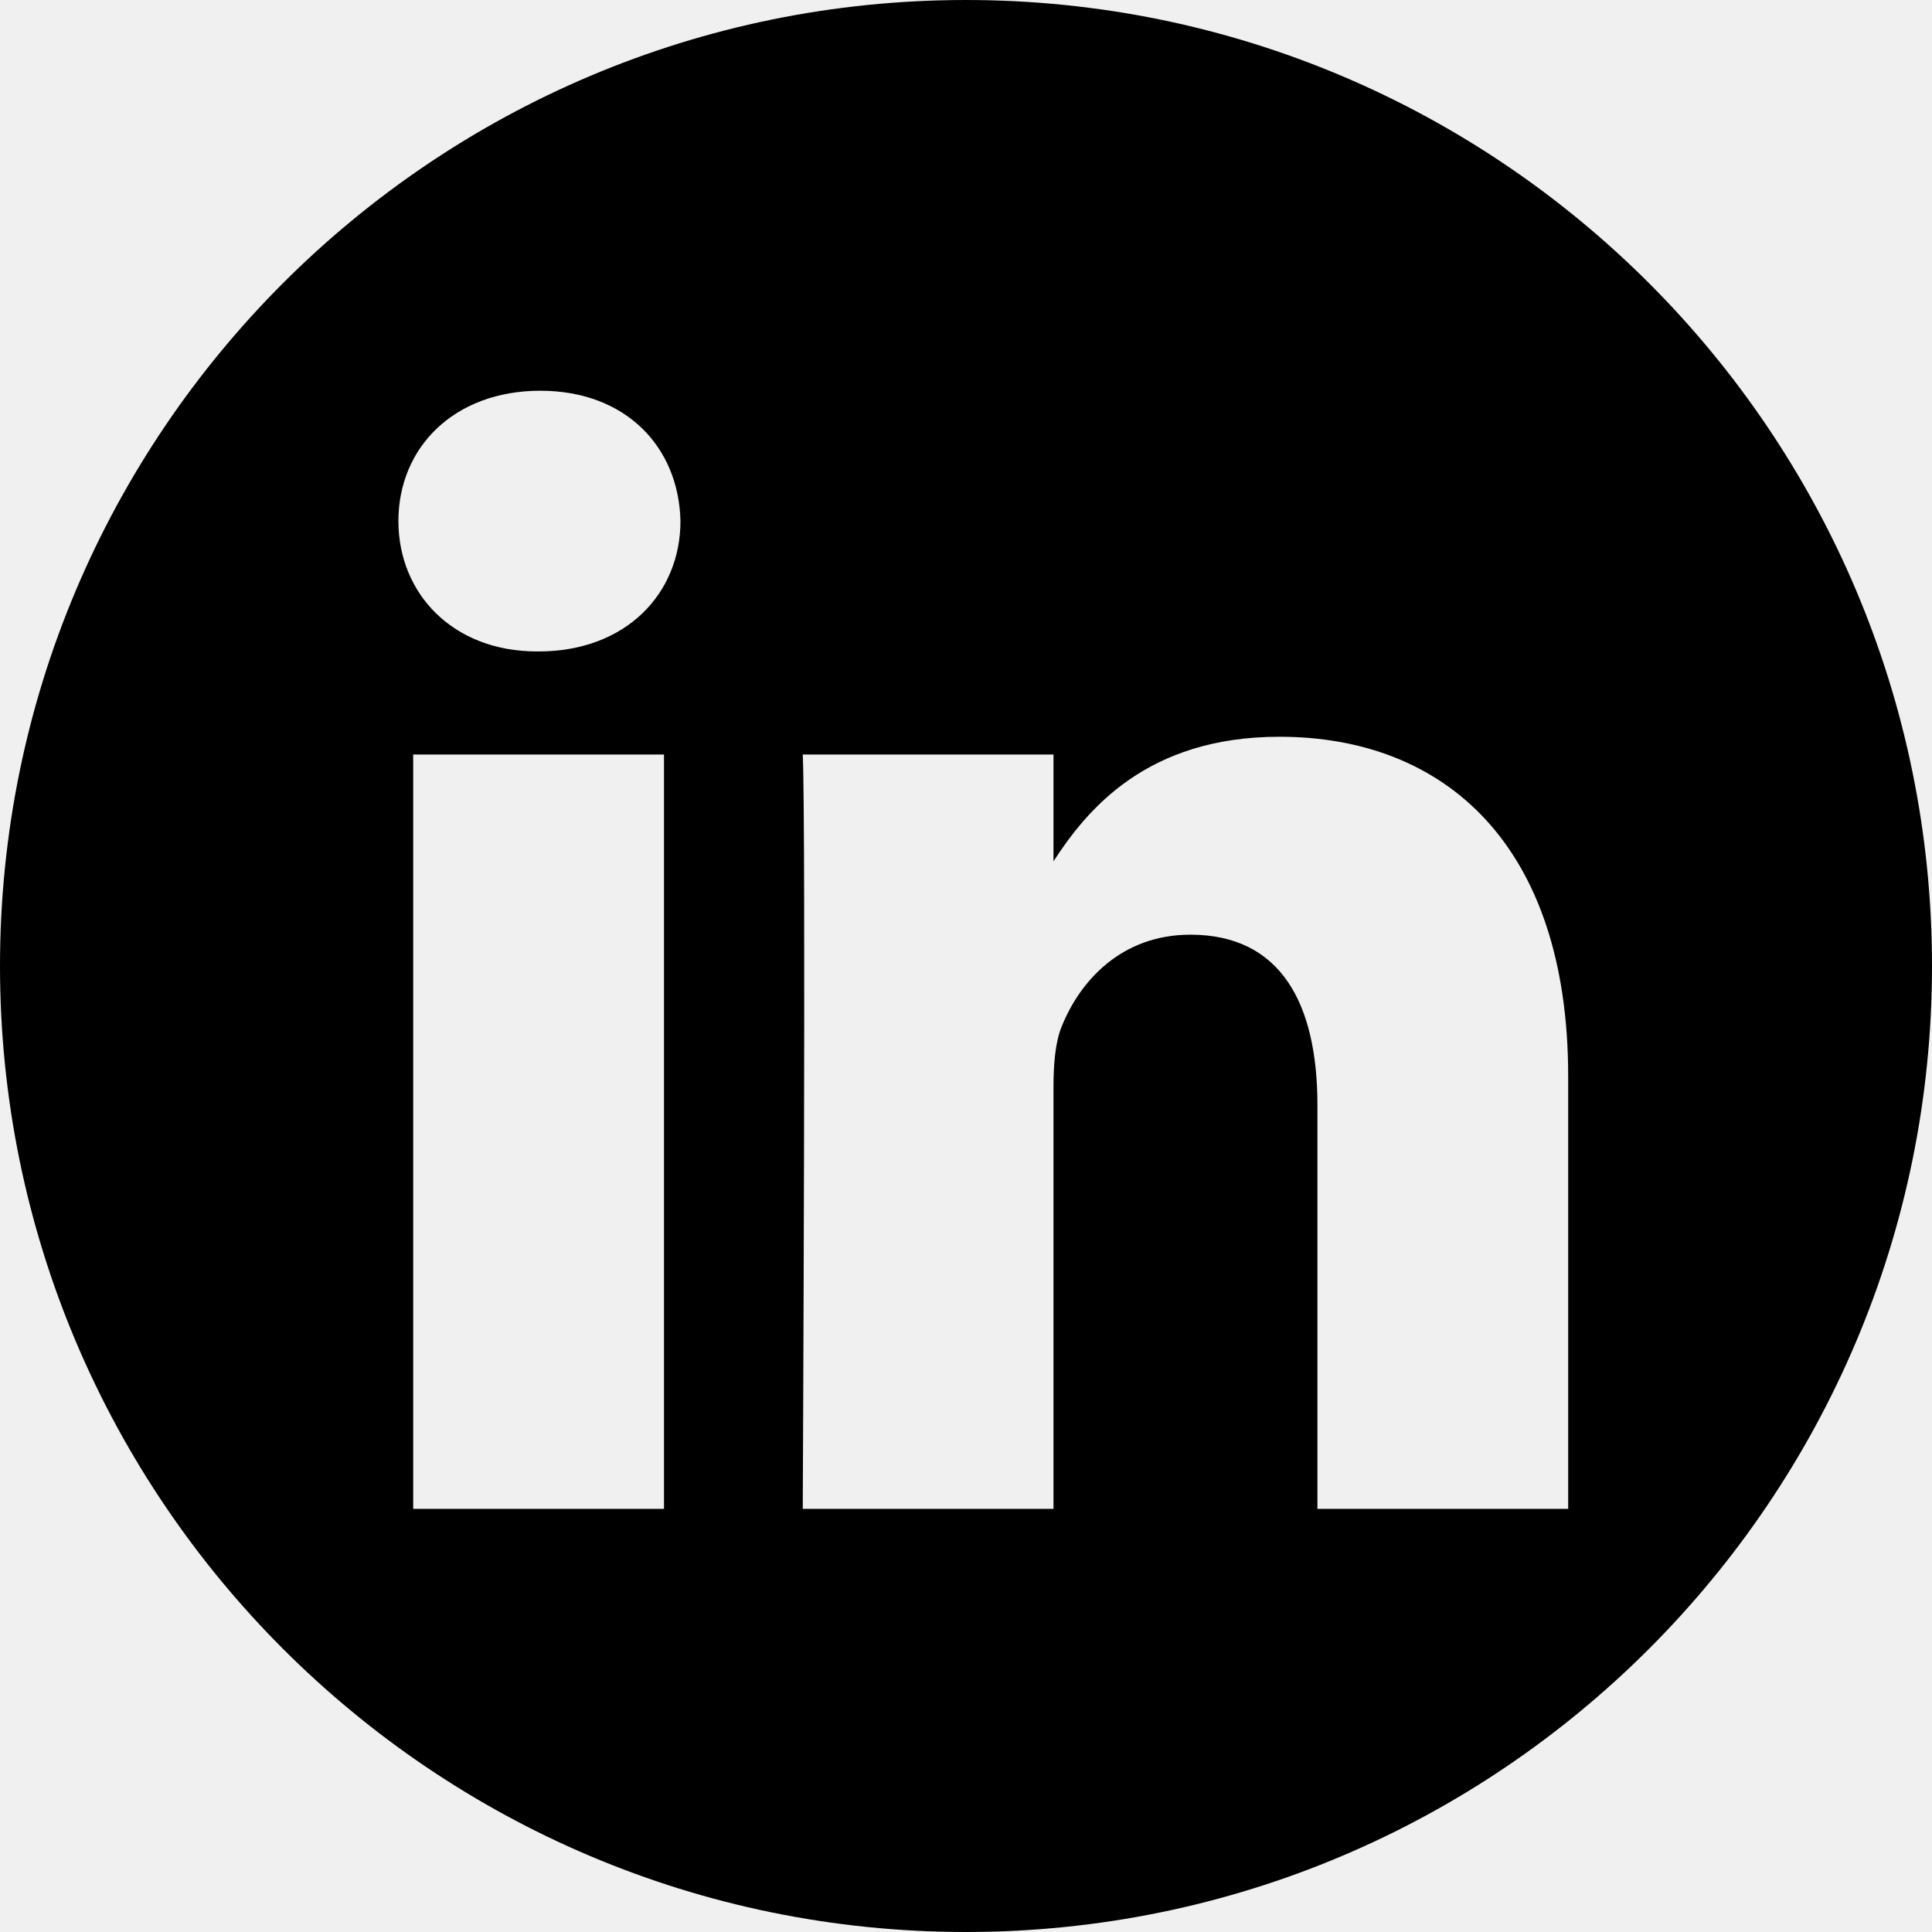
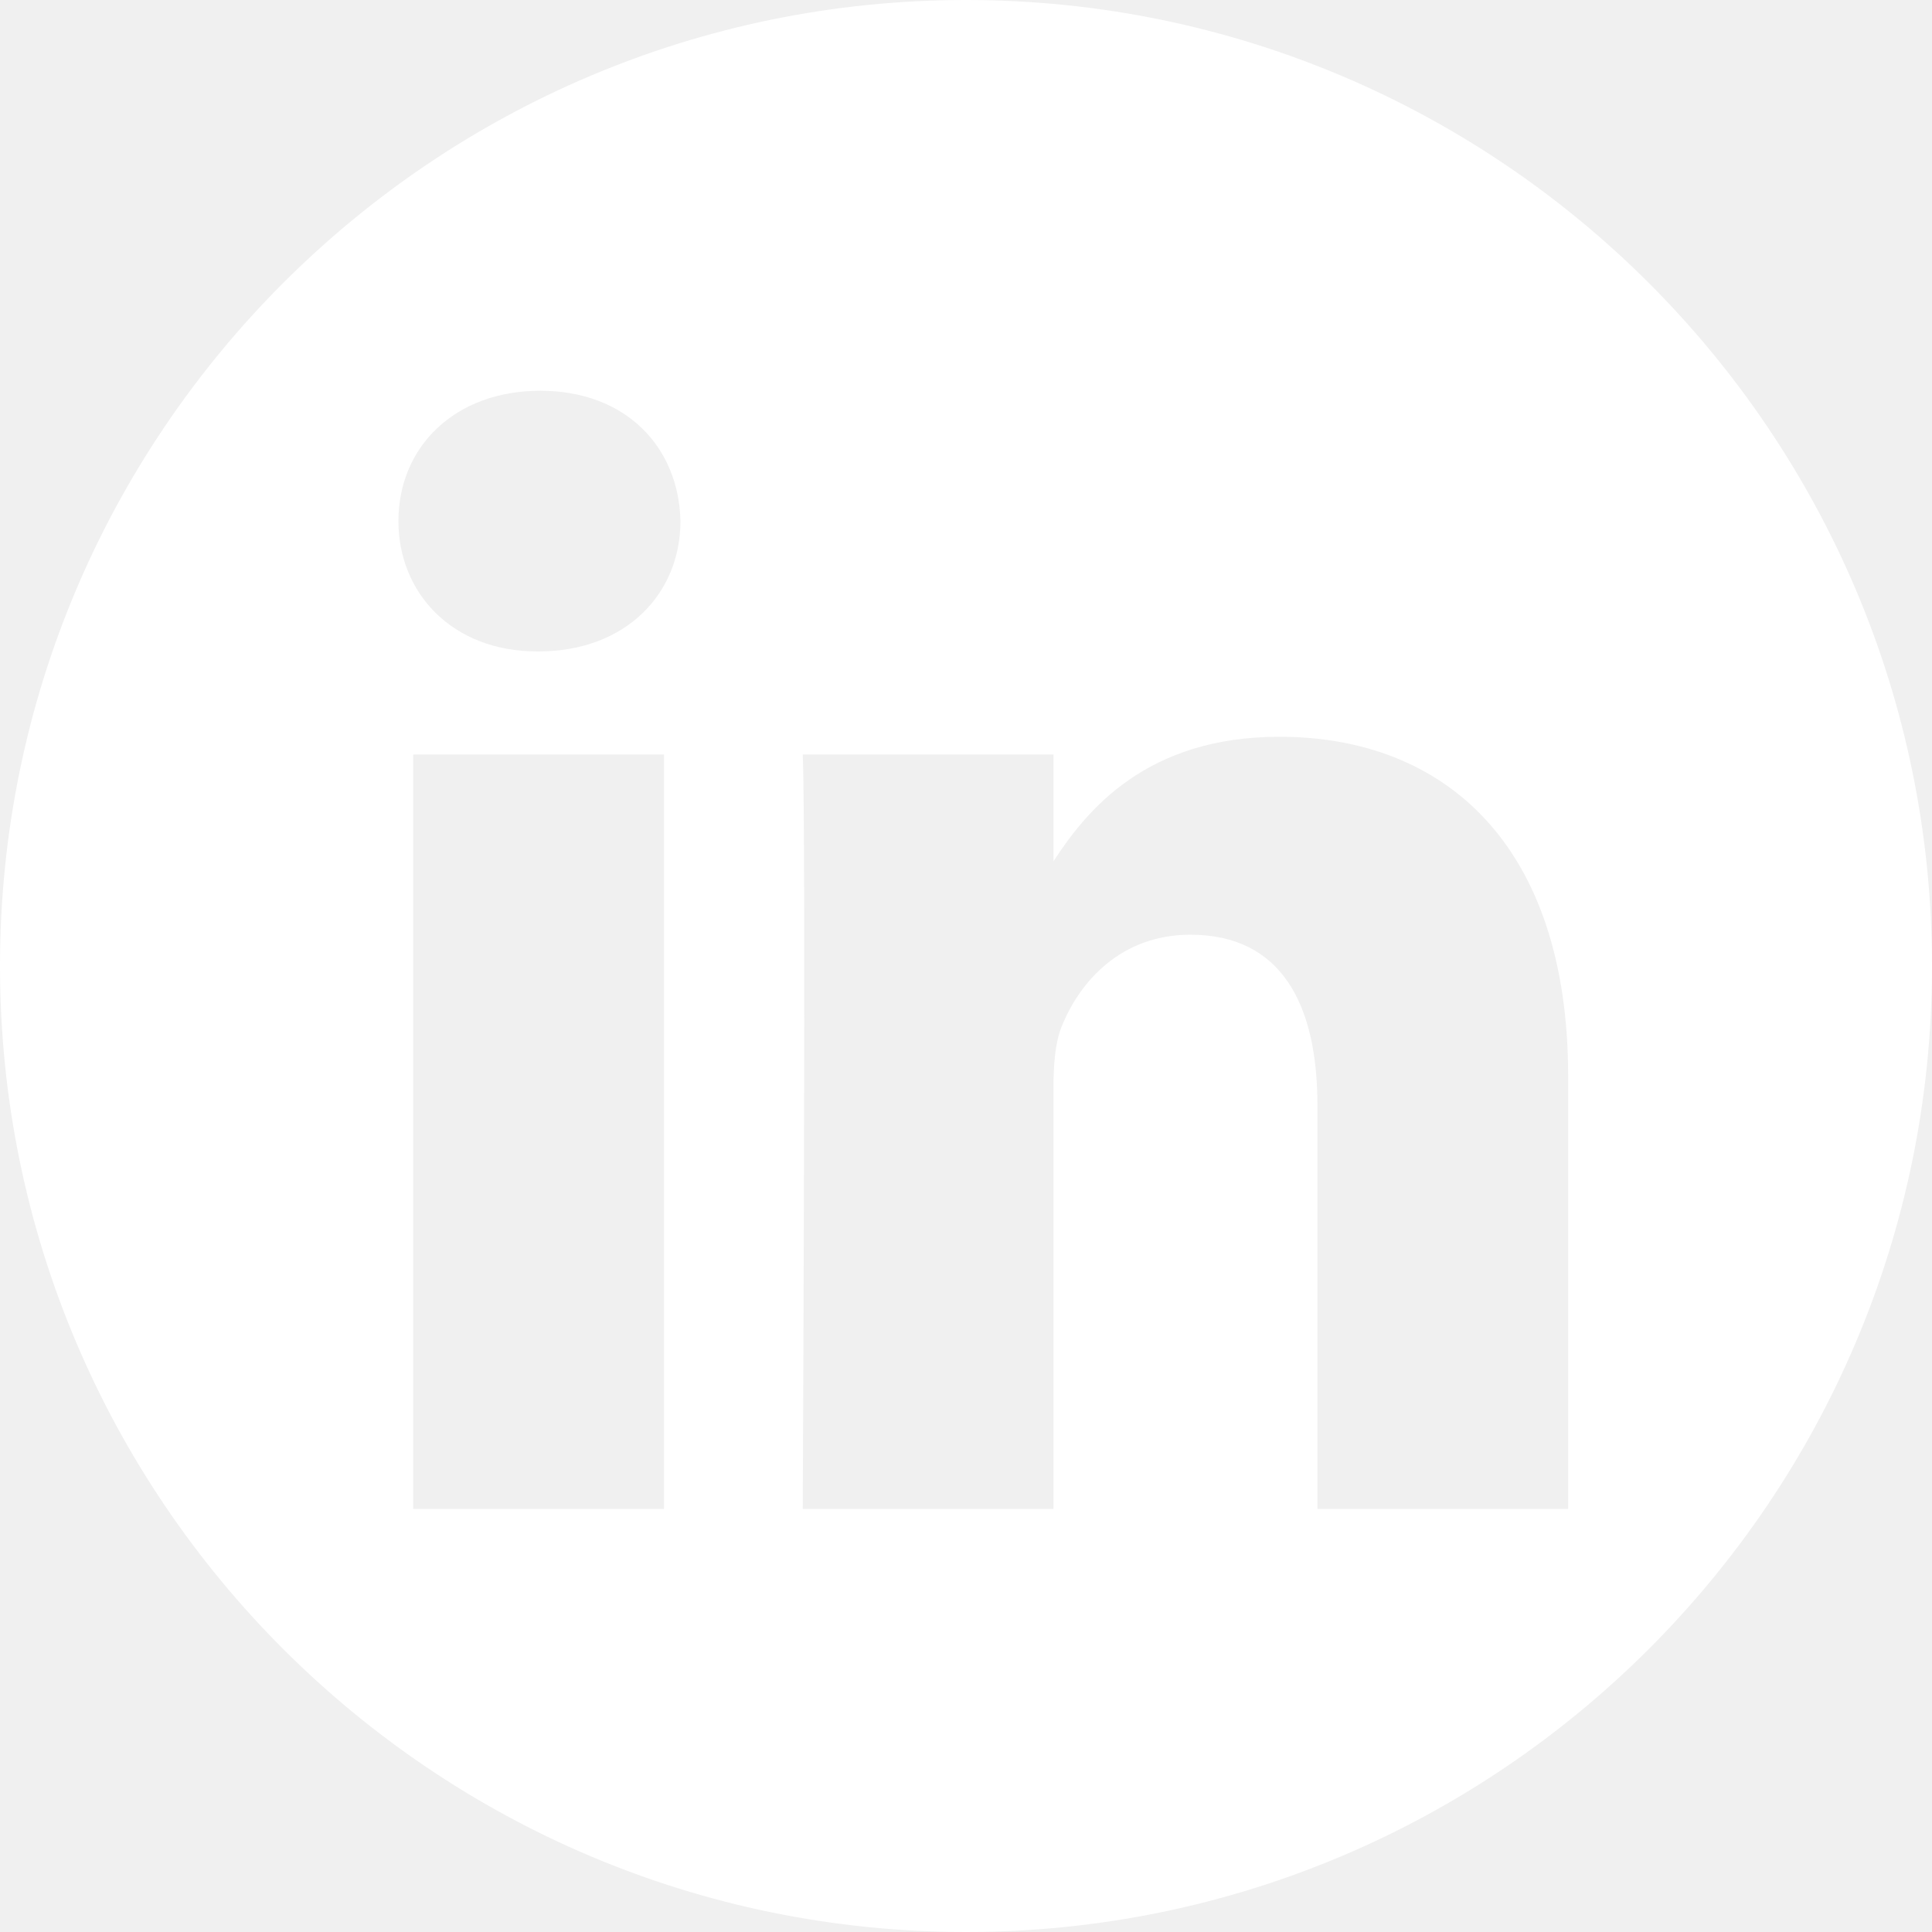
- <svg xmlns="http://www.w3.org/2000/svg" height="30px" style="fill-rule:evenodd;clip-rule:evenodd;stroke-linejoin:round;stroke-miterlimit:2;" version="1.1" viewBox="0 0 512 512" width="30px" xml:space="preserve">
-   <path d="M256,0c141.29,0 256,114.71 256,256c0,141.29 -114.71,256 -256,256c-141.29,0 -256,-114.71 -256,-256c0,-141.29 114.71,-256 256,-256Zm-80.037,399.871l0,-199.921l-66.464,0l0,199.921l66.464,0Zm239.62,0l0,-114.646c0,-61.409 -32.787,-89.976 -76.509,-89.976c-35.255,0 -51.047,19.389 -59.889,33.007l0,-28.306l-66.447,0c0.881,18.757 0,199.921 0,199.921l66.446,0l0,-111.65c0,-5.976 0.43,-11.95 2.191,-16.221c4.795,-11.935 15.737,-24.299 34.095,-24.299c24.034,0 33.663,18.34 33.663,45.204l0,106.966l66.45,0Zm-272.403,-296.321c-22.74,0 -37.597,14.95 -37.597,34.545c0,19.182 14.405,34.544 36.717,34.544l0.429,0c23.175,0 37.6,-15.362 37.6,-34.544c-0.43,-19.595 -14.424,-34.545 -37.149,-34.545Z" />
+ <svg xmlns="http://www.w3.org/2000/svg" width="40" height="40" viewBox="0 0 40 40" fill="none">
+   <path fill-rule="evenodd" clip-rule="evenodd" d="M20 0C31.038 0 40 8.962 40 20C40 31.038 31.038 40 20 40C8.962 40 0 31.038 0 20C0 8.962 8.962 0 20 0ZM13.747 31.24V15.621H8.555V31.24H13.747ZM32.467 31.24V22.283C32.467 17.486 29.906 15.254 26.49 15.254C23.736 15.254 22.502 16.769 21.811 17.832V15.621H16.62C16.689 17.087 16.62 31.24 16.62 31.24H21.811V22.517C21.811 22.05 21.845 21.584 21.982 21.25C22.357 20.318 23.212 19.352 24.646 19.352C26.524 19.352 27.276 20.785 27.276 22.883V31.24H32.467ZM11.186 8.09C9.409 8.09 8.249 9.258 8.249 10.789C8.249 12.287 9.374 13.487 11.117 13.487H11.151C12.961 13.487 14.088 12.287 14.088 10.789C14.055 9.258 12.961 8.09 11.186 8.09Z" fill="white" />
</svg>
